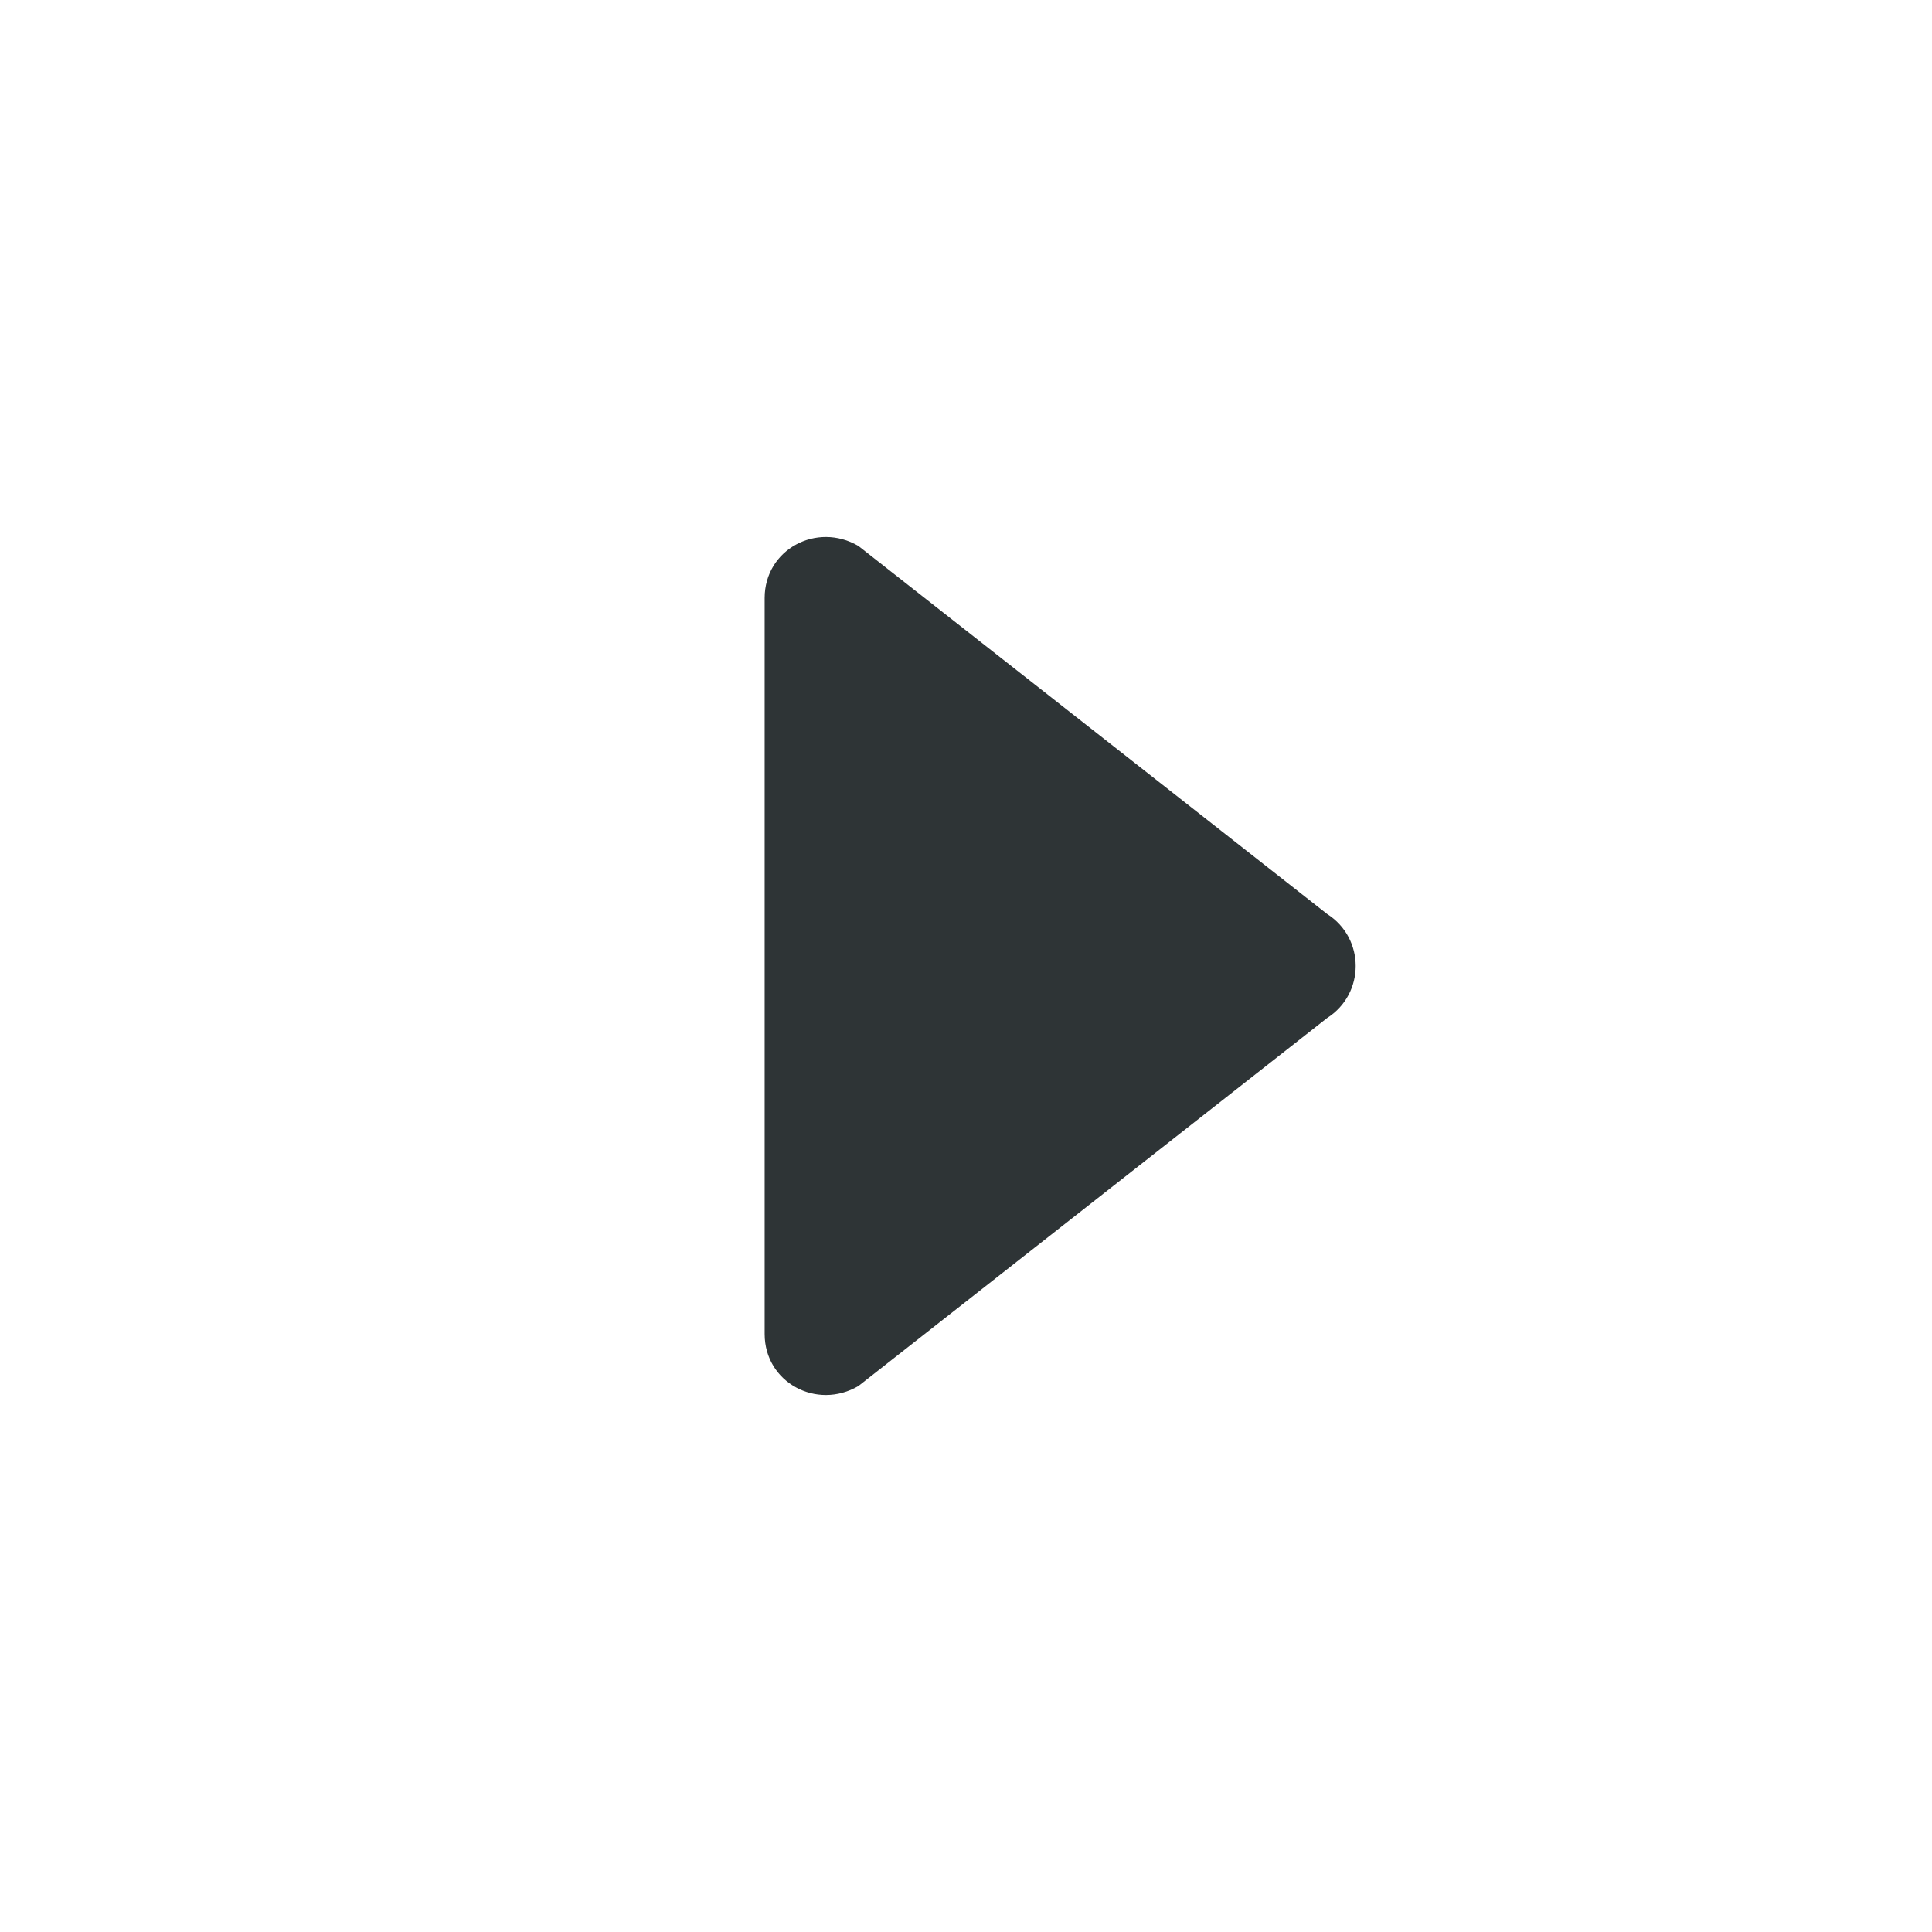
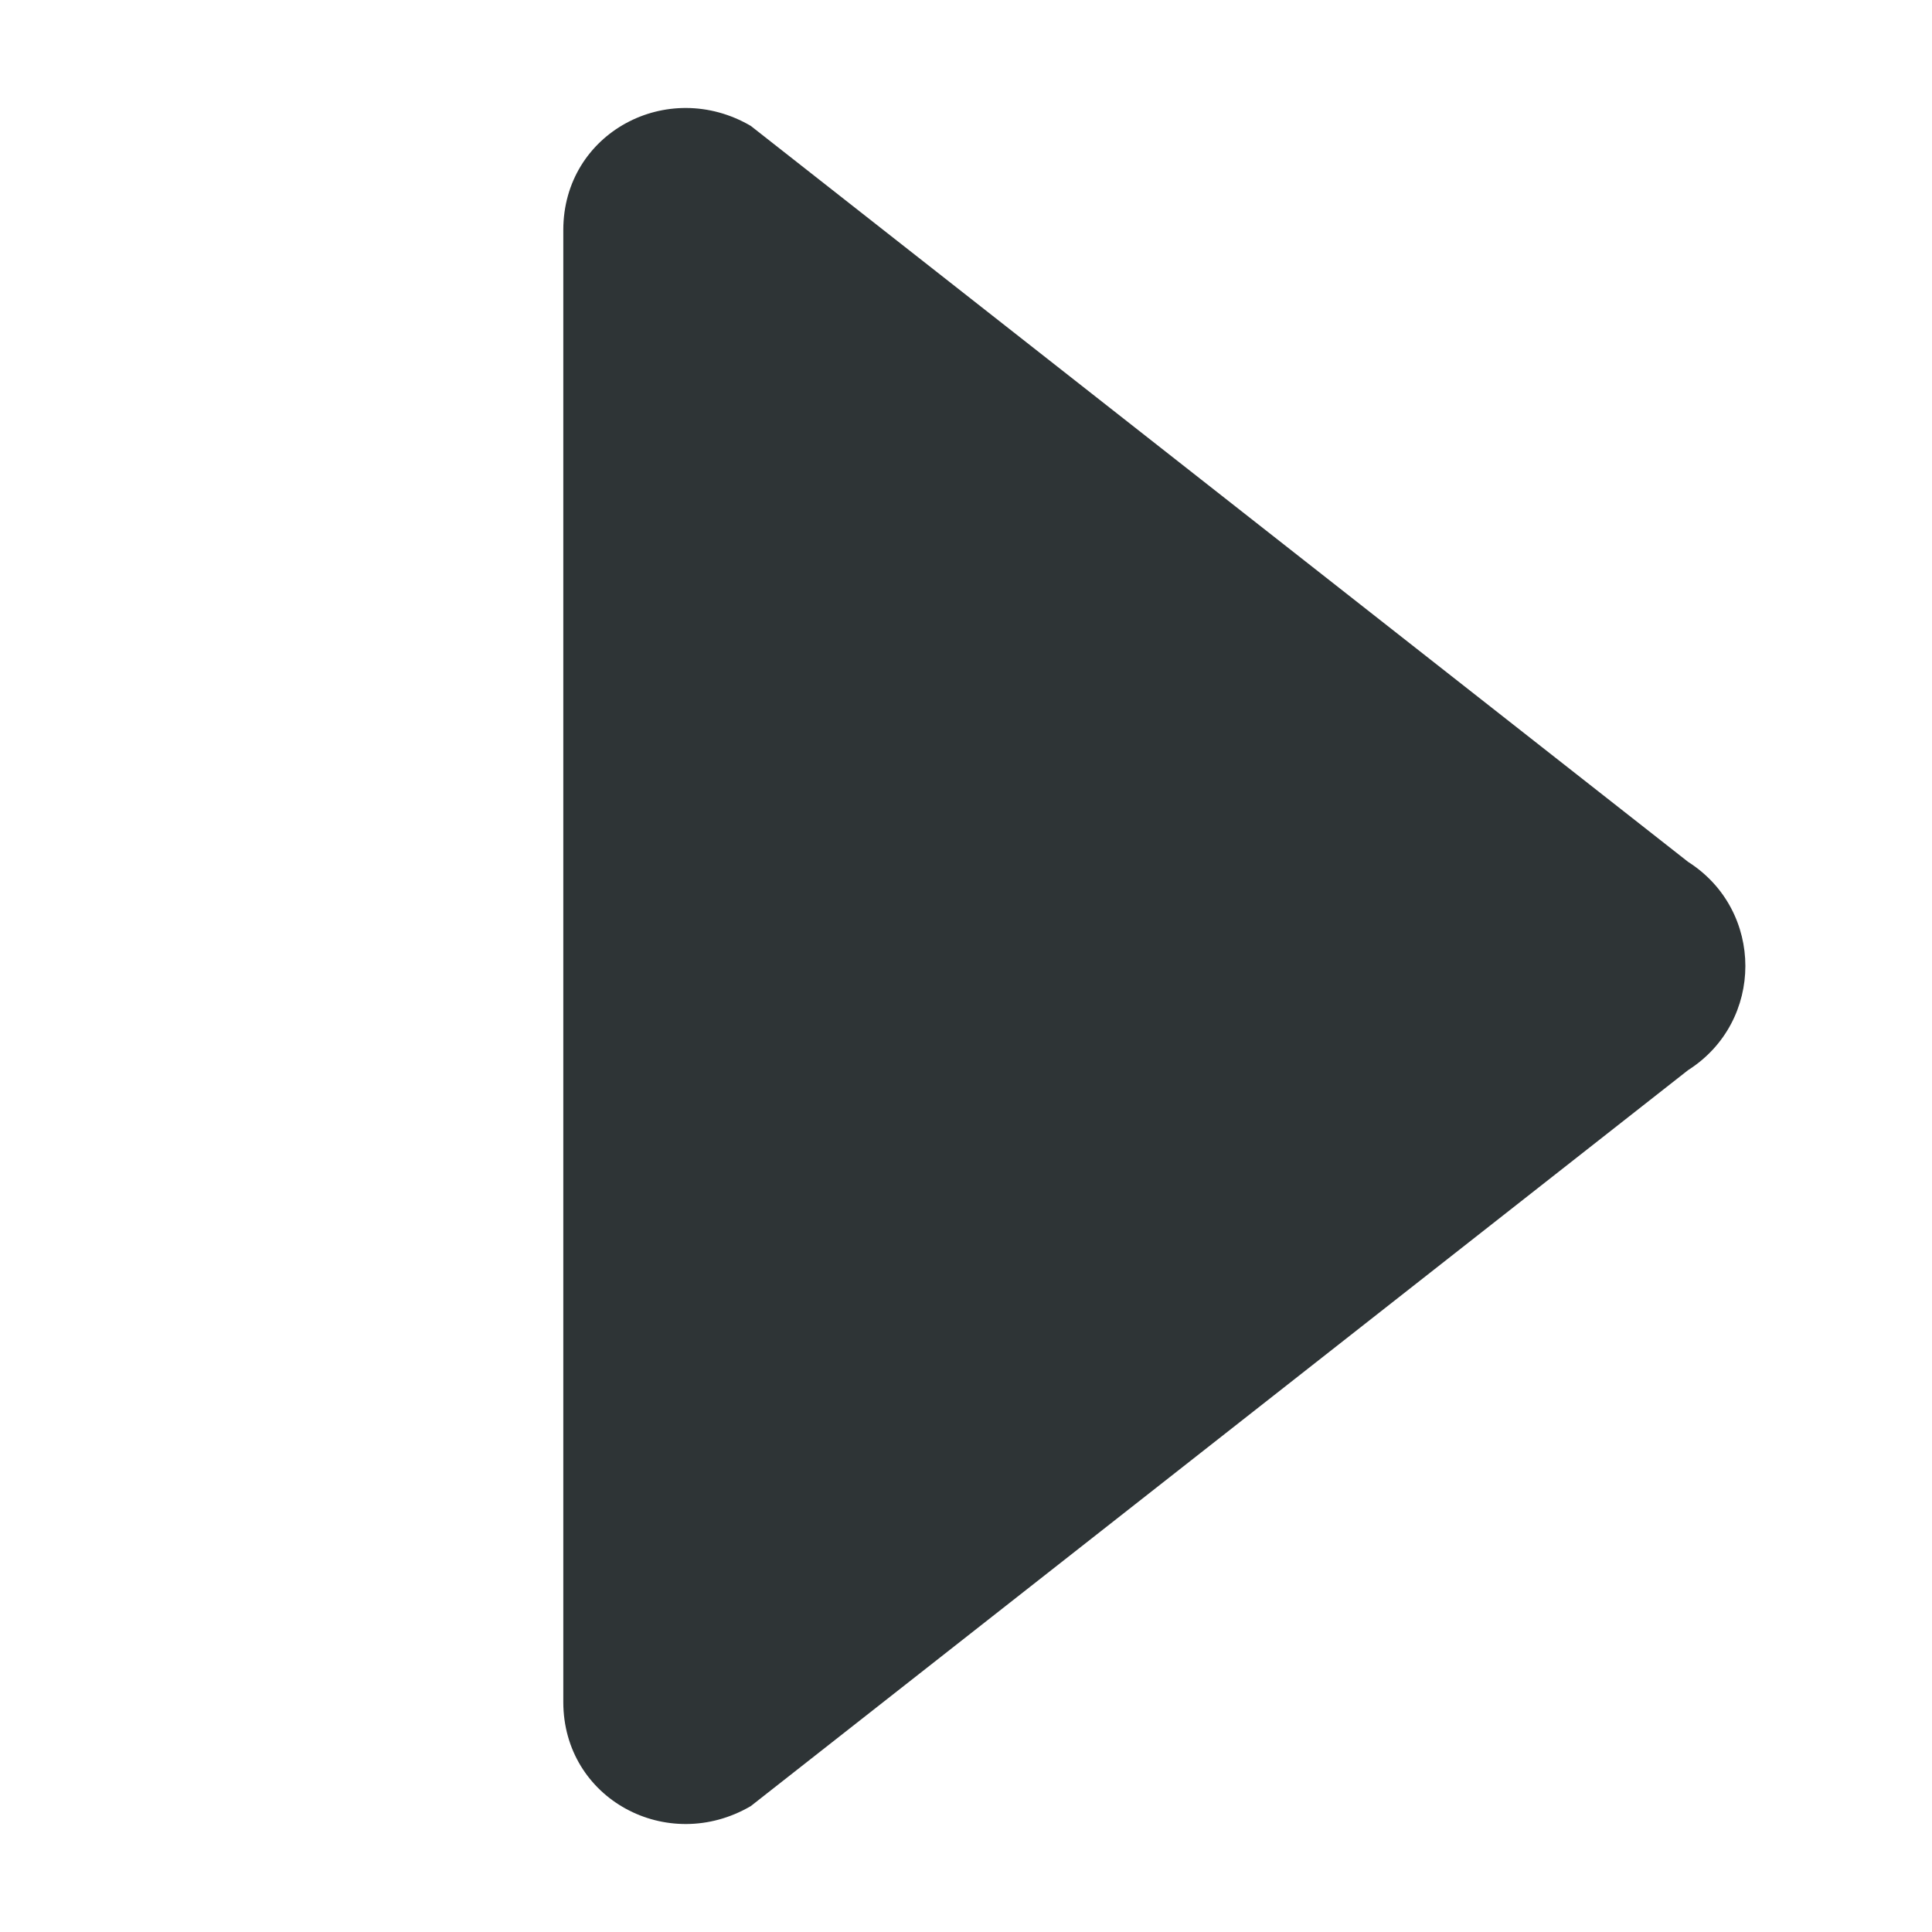
<svg xmlns="http://www.w3.org/2000/svg" viewBox="0 0 512 512" width="512" height="512">
-   <g transform="translate(256, 256) scale(0.92) translate(-256, -256)">
+   <g transform="translate(256, 256) scale(1.84) translate(-256, -256)">
    <path fill="#2e3436" d="M 198 150 C 198 136, 213 128, 225 135 L 360 241 C 371 248, 371 264, 360 271 L 225 377 C 213 384, 198 376, 198 362 Z" />
  </g>
</svg>
